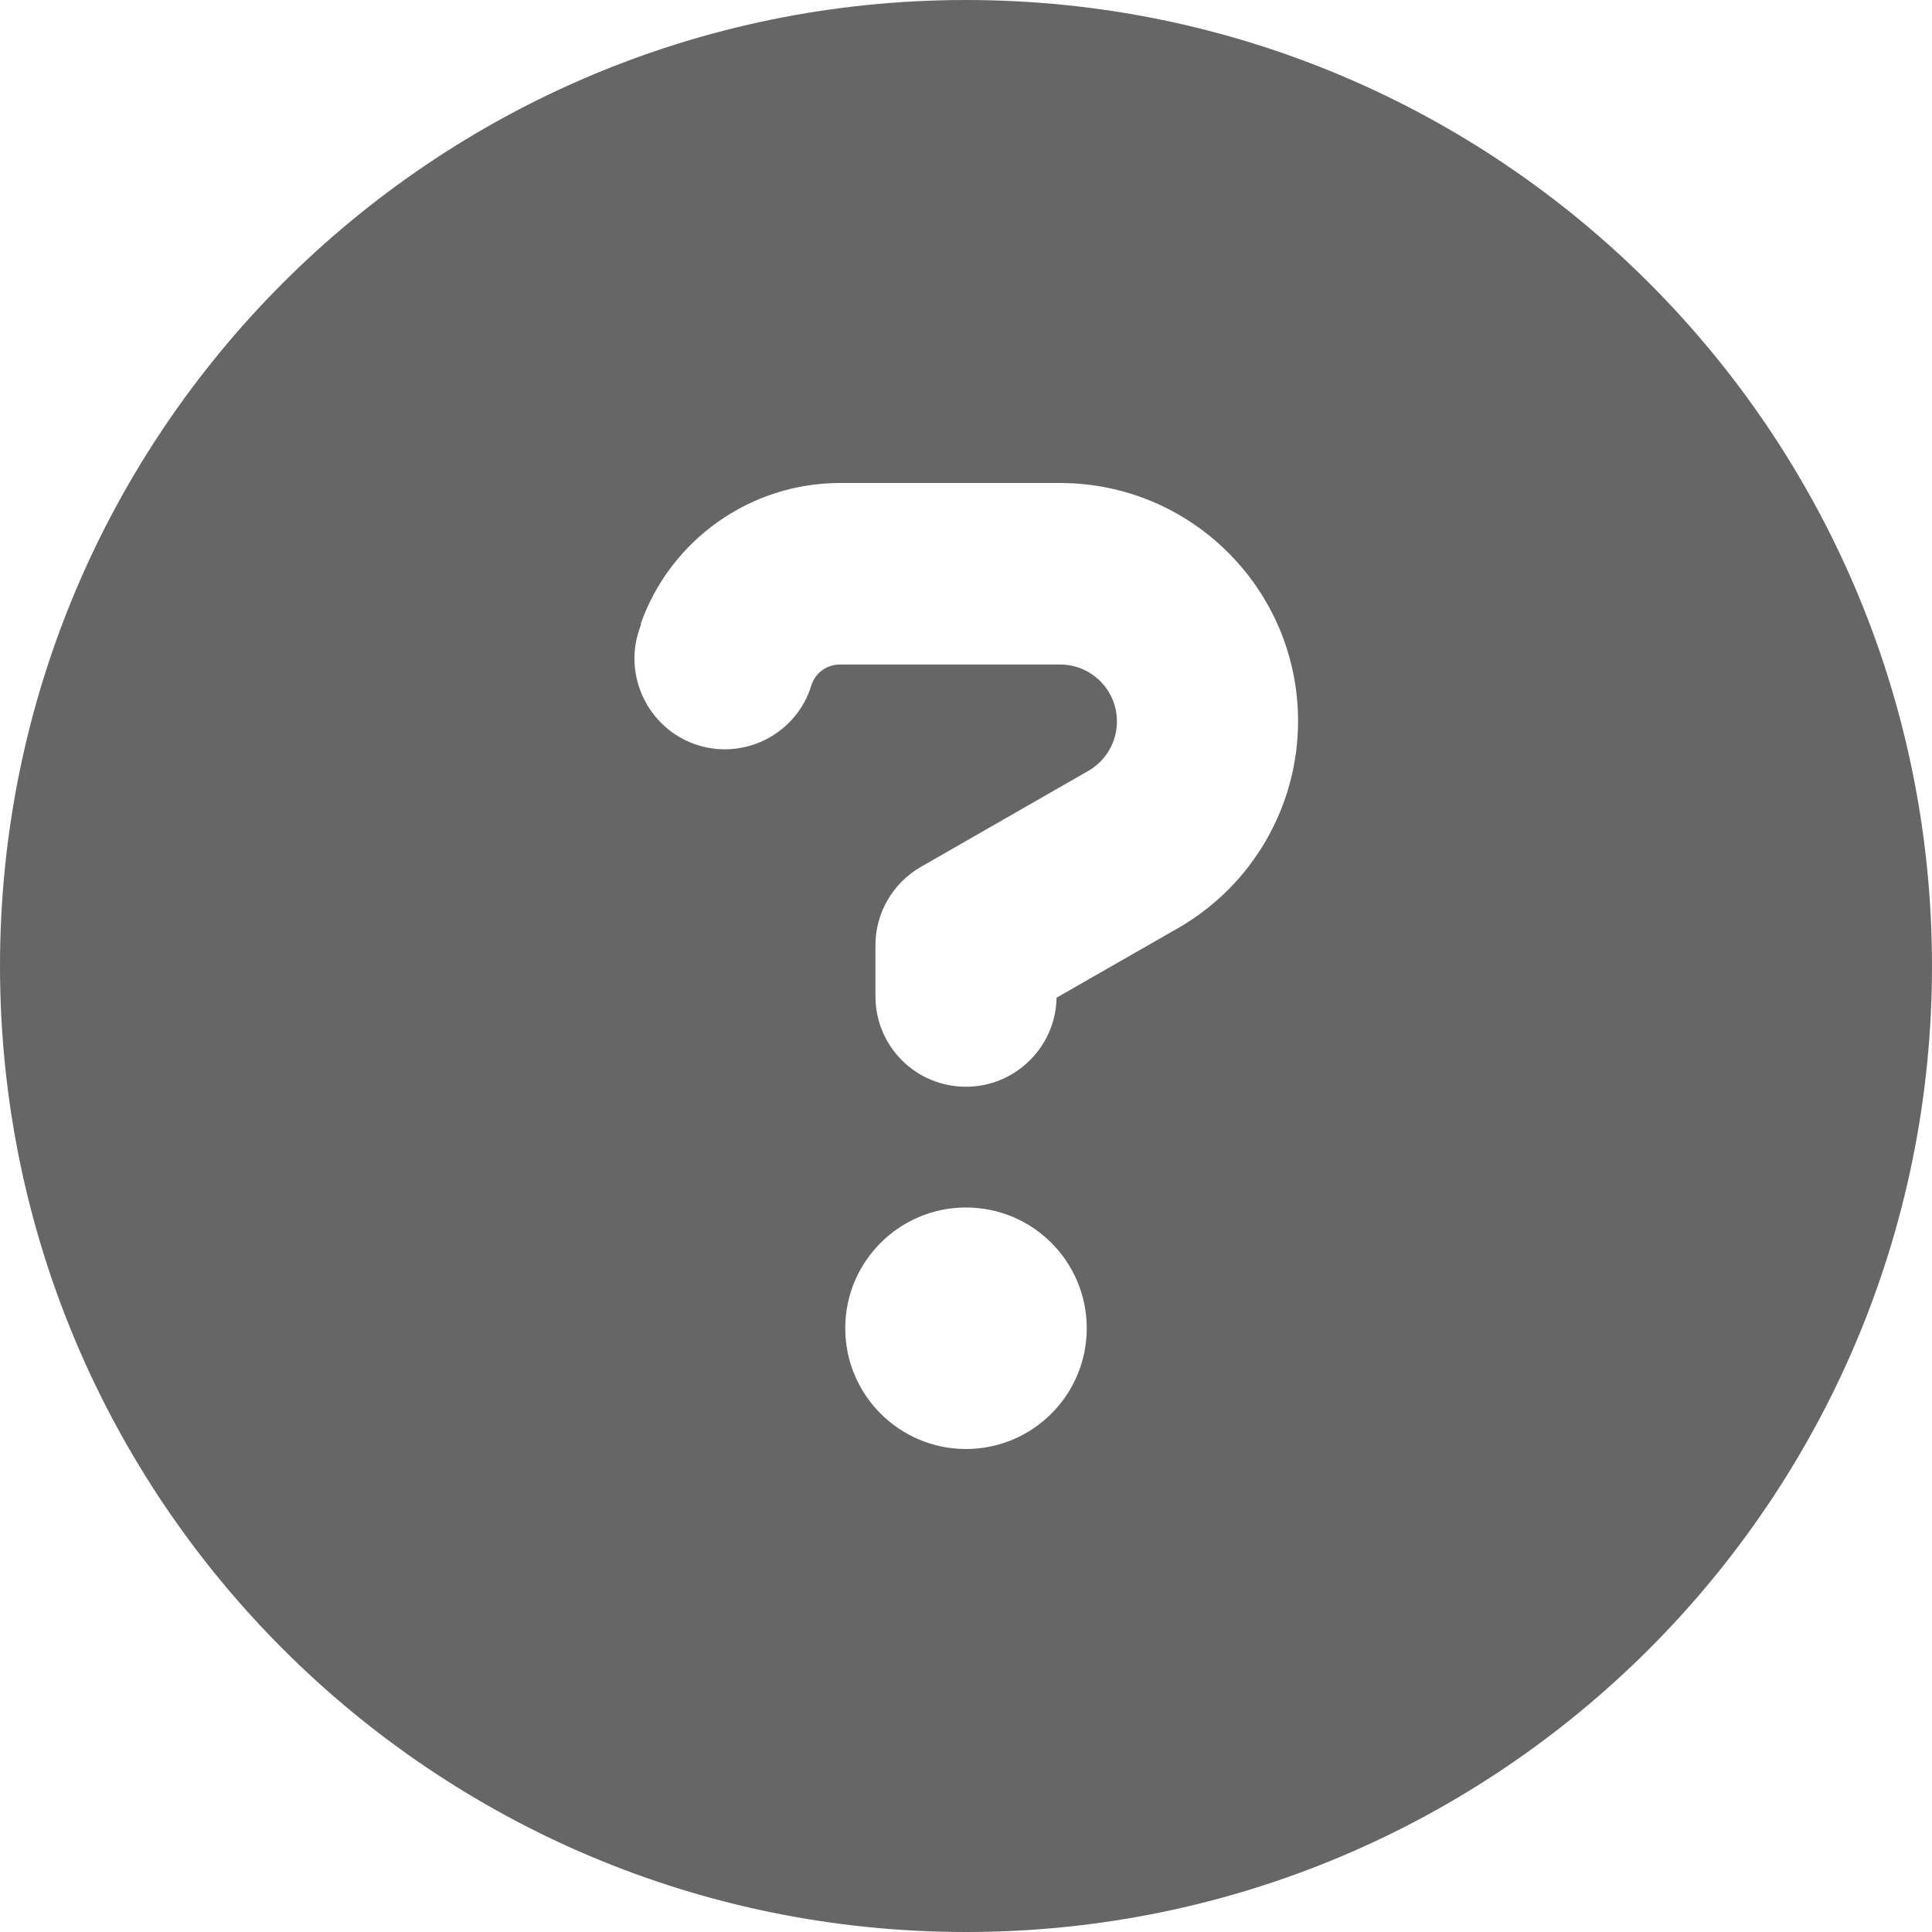
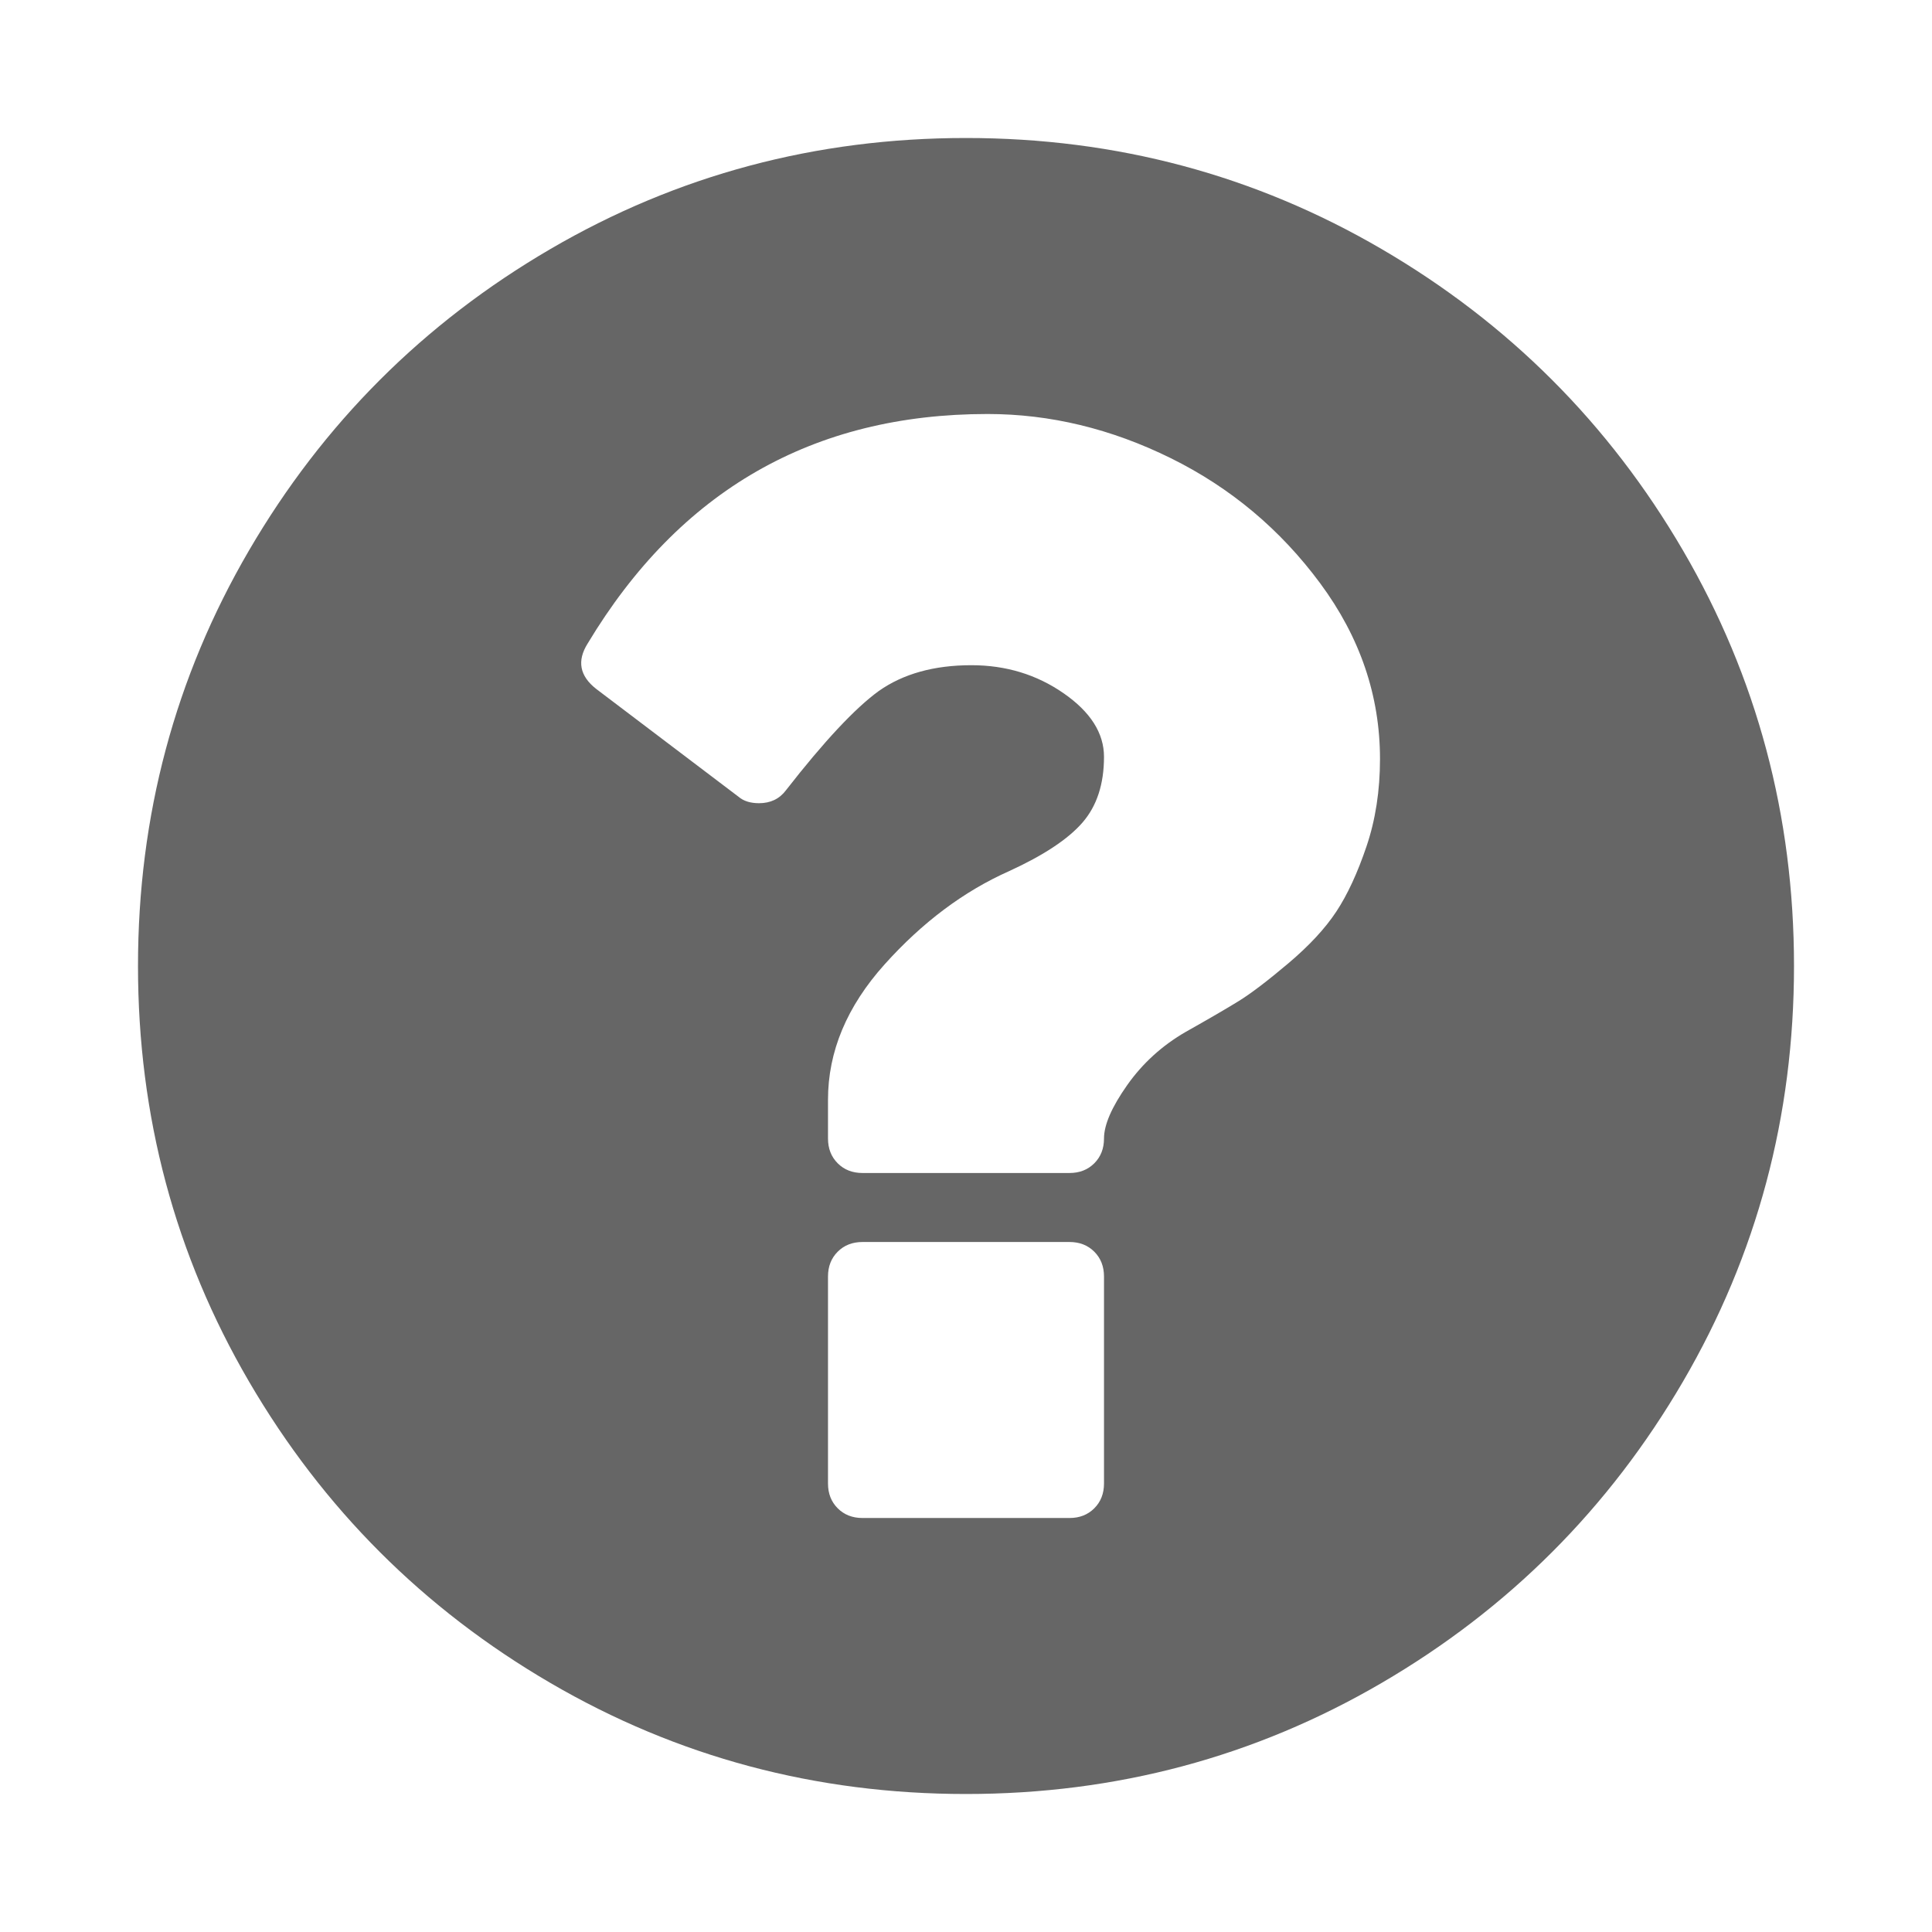
- <svg xmlns="http://www.w3.org/2000/svg" width="13" height="13" viewBox="0 0 512 512">
-   <path fill="#666666" d="M256 512A256 256 0 1 0 256 0a256 256 0 1 0 0 512zM169.8 165.3c7.9-22.3 29.1-37.3 52.8-37.3l58.3 0c34.9 0 63.1 28.3 63.1 63.1c0 22.6-12.1 43.5-31.7 54.8L280 264.4c-.2 13-10.9 23.6-24 23.6c-13.3 0-24-10.7-24-24l0-13.5c0-8.6 4.6-16.5 12.1-20.8l44.3-25.4c4.7-2.7 7.6-7.7 7.6-13.1c0-8.4-6.8-15.1-15.1-15.1l-58.3 0c-3.4 0-6.4 2.1-7.5 5.3l-.4 1.2c-4.4 12.5-18.2 19-30.6 14.6s-19-18.2-14.6-30.6l.4-1.2zM224 352a32 32 0 1 1 64 0 32 32 0 1 1 -64 0z" />
+ <svg xmlns="http://www.w3.org/2000/svg" width="13" height="13" viewBox="0 0 1792 1792">
+   <path fill="#666666" d="M1024 1376v-192q0-14-9-23t-23-9h-192q-14 0-23 9t-9 23v192q0 14 9 23t23 9h192q14 0 23-9t9-23zm256-672q0-88-55.5-163t-138.5-116-170-41q-243 0-371 213-15 24 8 42l132 100q7 6 19 6 16 0 25-12 53-68 86-92 34-24 86-24 48 0 85.5 26t37.5 59q0 38-20 61t-68 45q-63 28-115.5 86.5t-52.5 125.5v36q0 14 9 23t23 9h192q14 0 23-9t9-23q0-19 21.5-49.5t54.5-49.5q32-18 49-28.5t46-35 44.5-48 28-60.5 12.5-81zm384 192q0 209-103 385.5t-279.5 279.5-385.5 103-385.5-103-279.5-279.5-103-385.5 103-385.5 279.5-279.5 385.5-103 385.5 103 279.5 279.5 103 385.5z" />
</svg>
